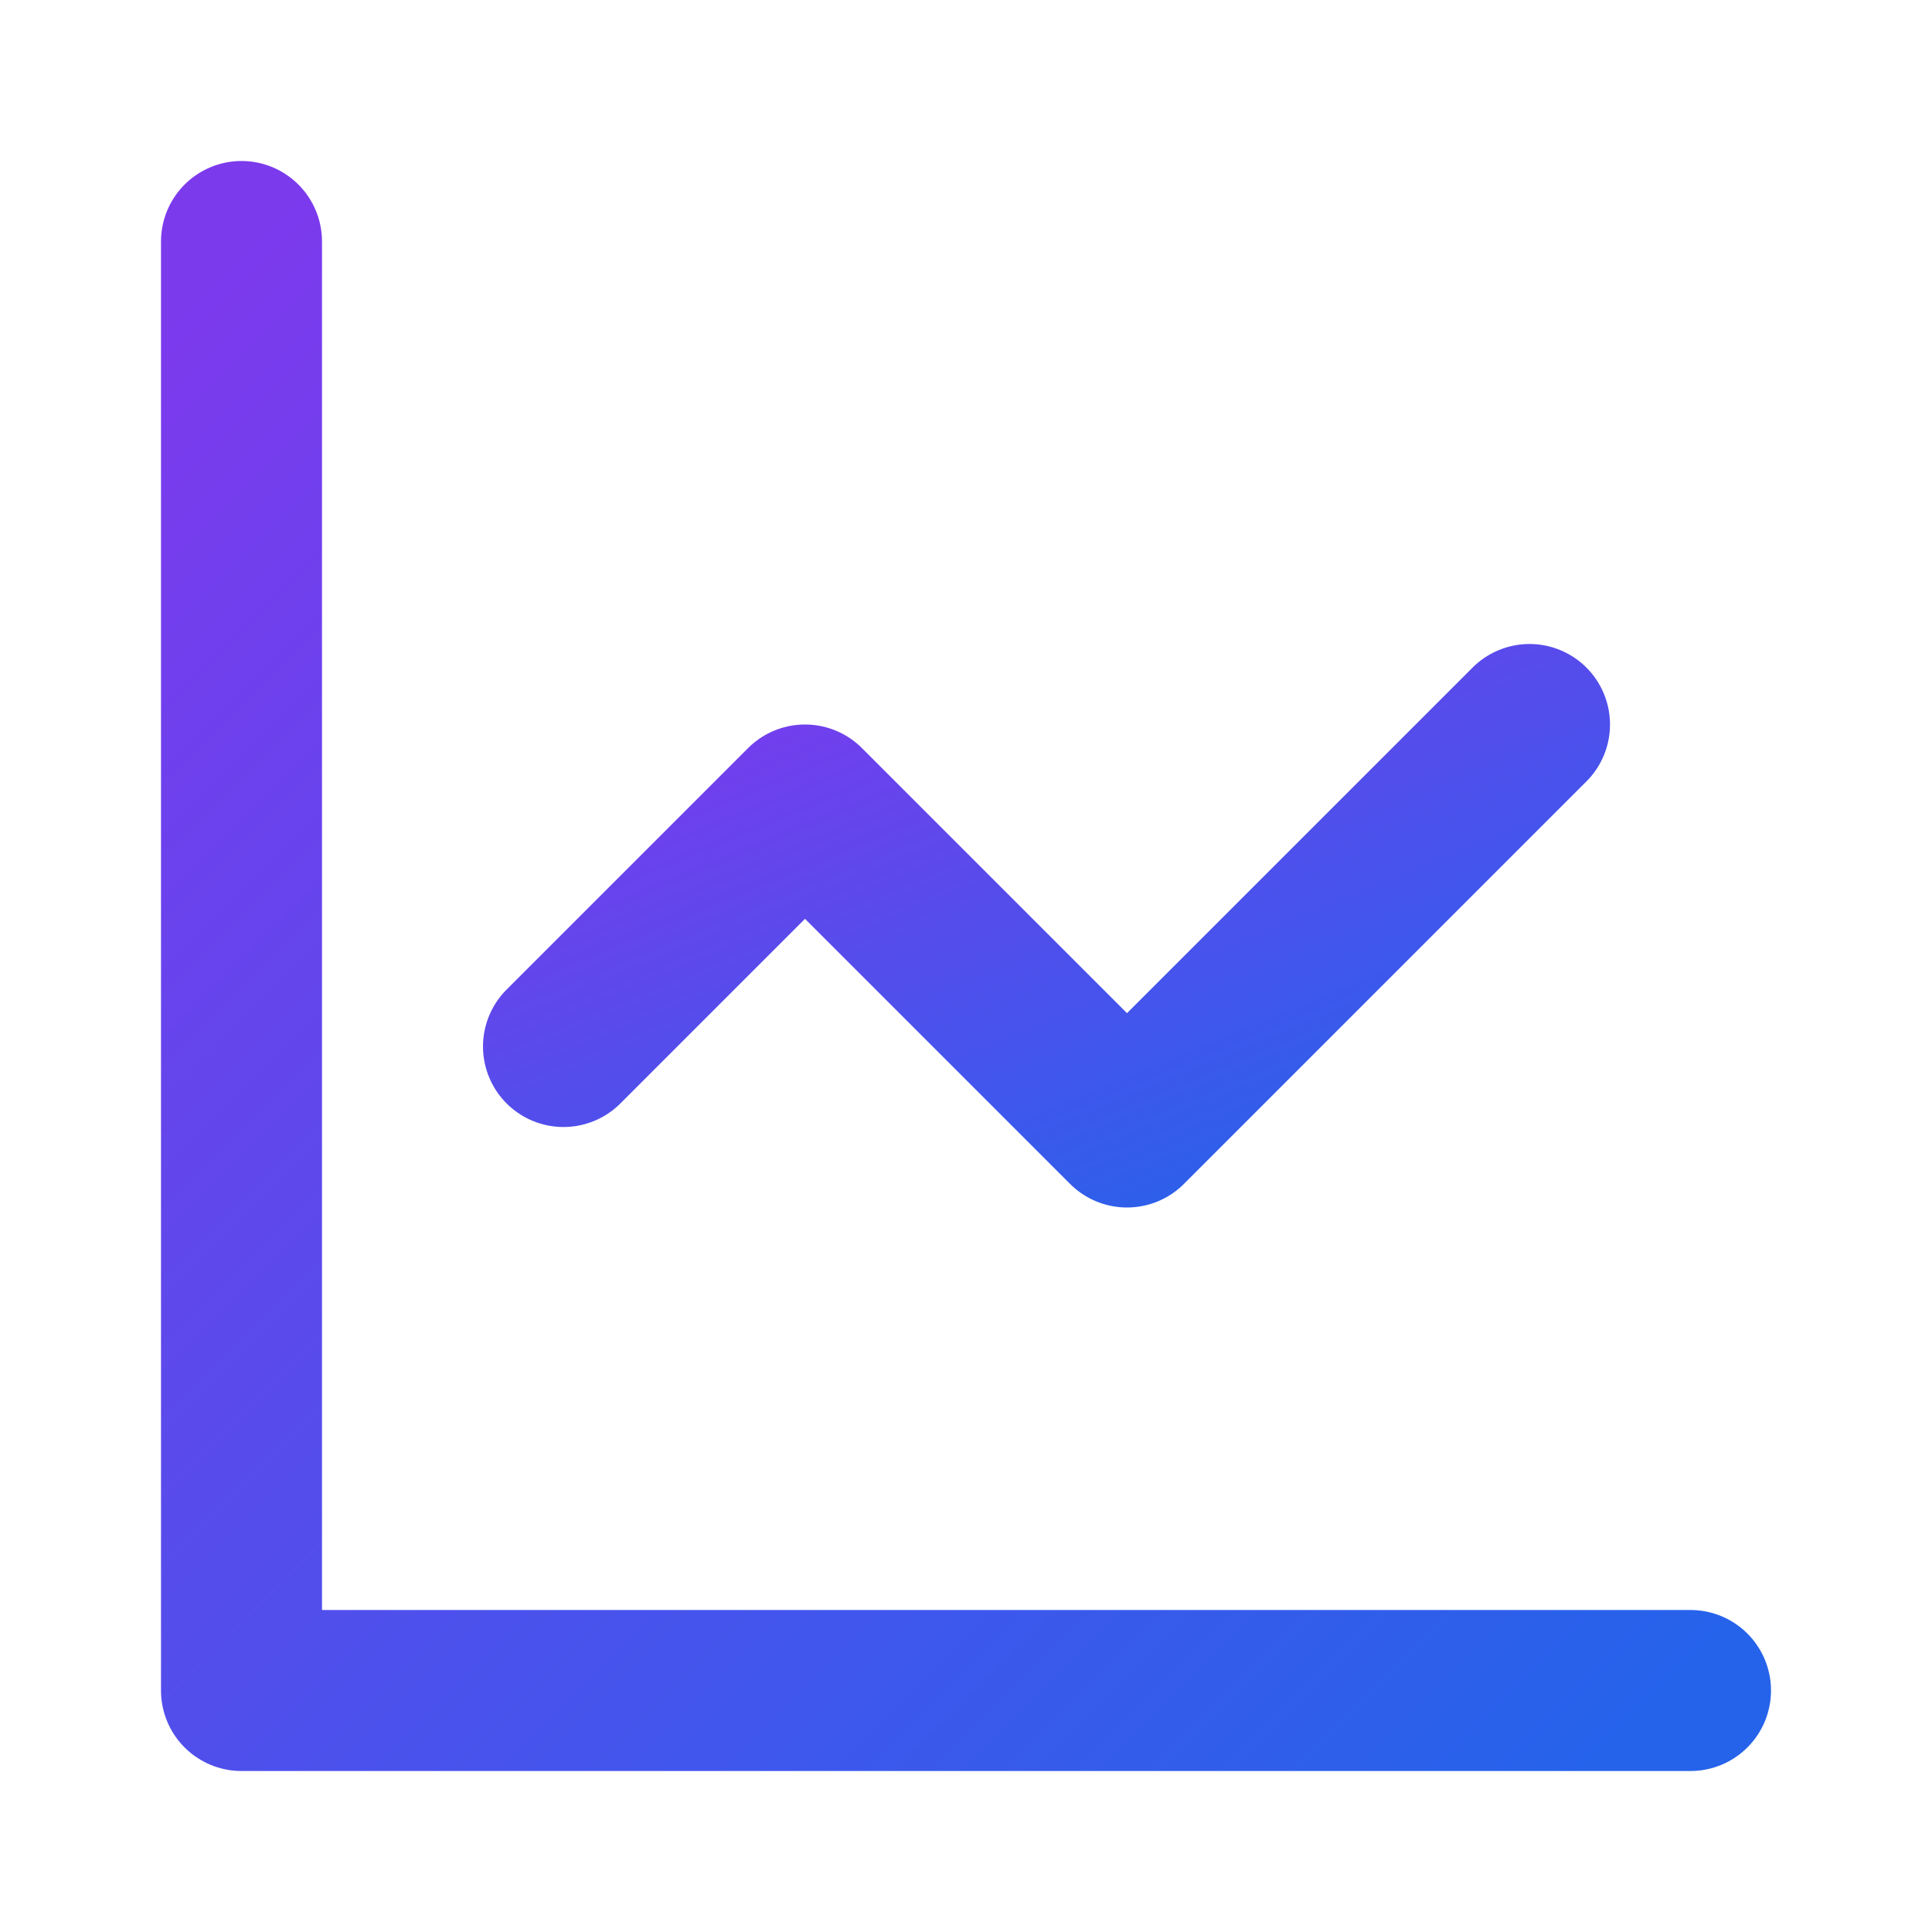
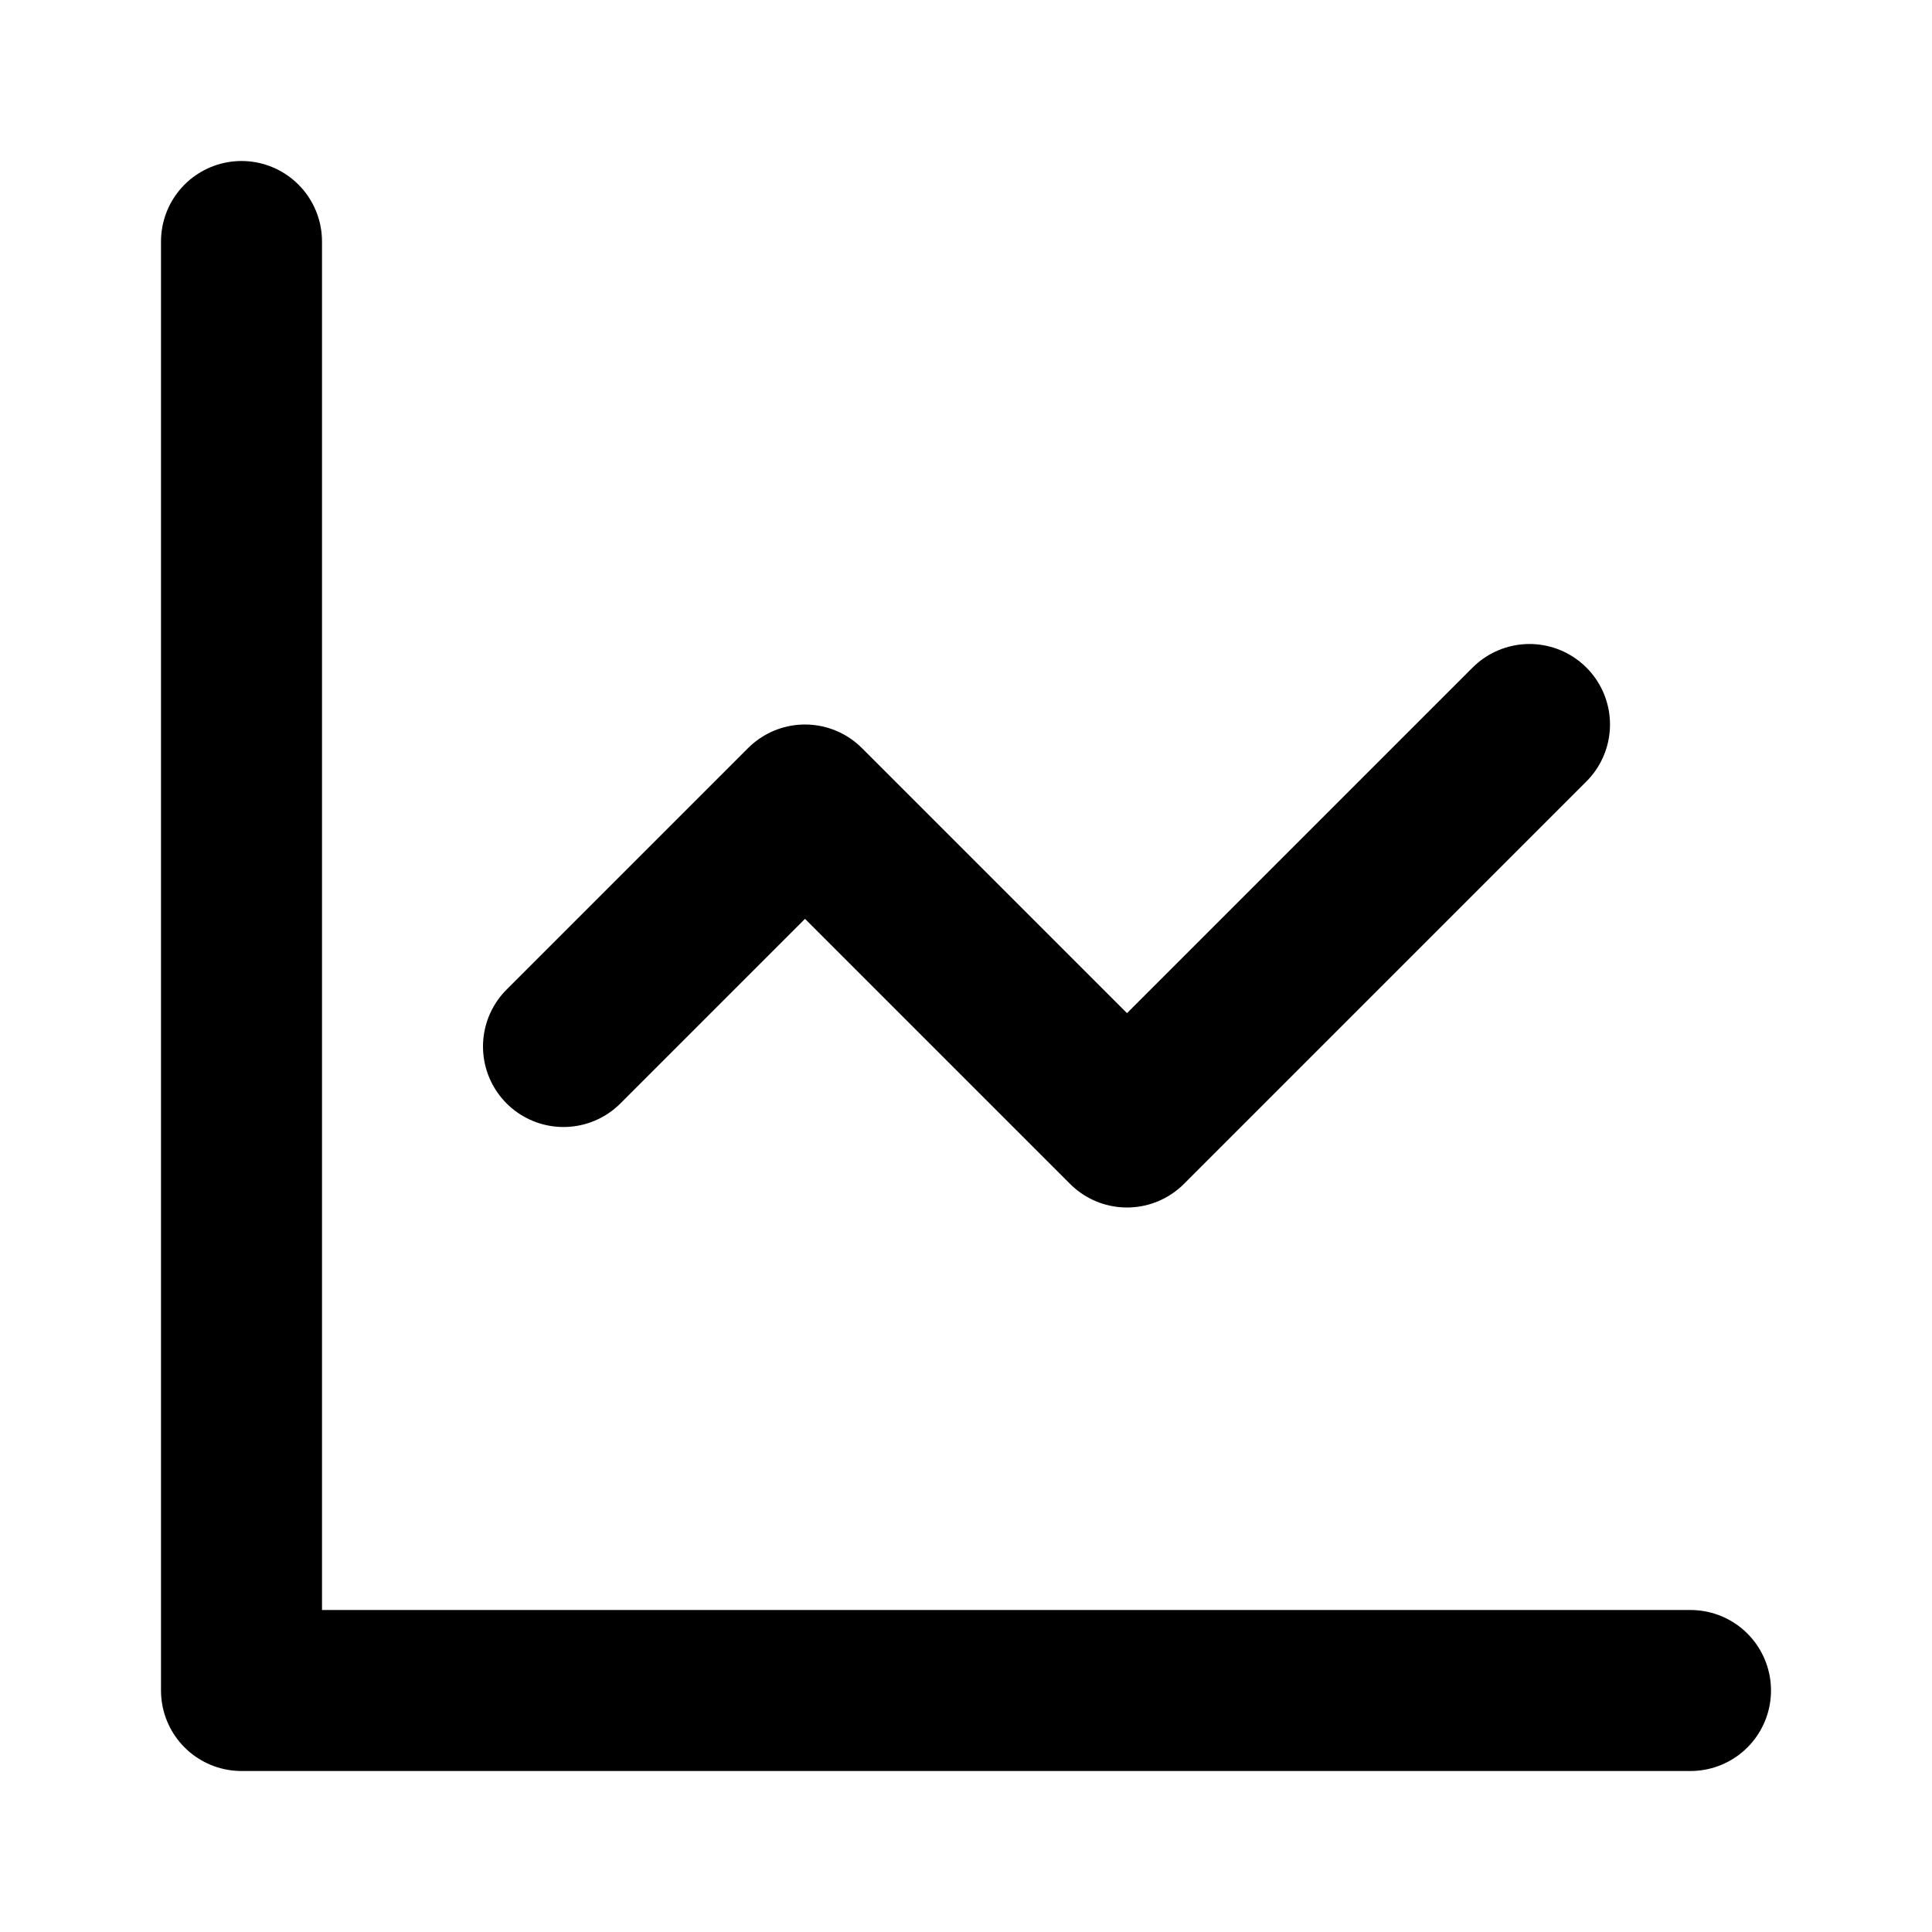
- <svg xmlns="http://www.w3.org/2000/svg" viewBox="0 0 24 24" fill="none" stroke="url(#gradient)" stroke-width="2" stroke-linecap="round" stroke-linejoin="round">
-   <defs>
-     <linearGradient id="gradient" x1="0%" y1="0%" x2="100%" y2="100%">
-       <stop offset="0%" stop-color="#7c3aed" />
-       <stop offset="100%" stop-color="#2563eb" />
-     </linearGradient>
-   </defs>
+ <svg xmlns="http://www.w3.org/2000/svg" width="24" height="24" viewBox="0 0 24 24" fill="none" stroke="currentColor" stroke-width="2" stroke-linecap="round" stroke-linejoin="round">
  <path d="M3 3v18h18" />
  <path d="m19 9-5 5-4-4-3 3" />
</svg>
